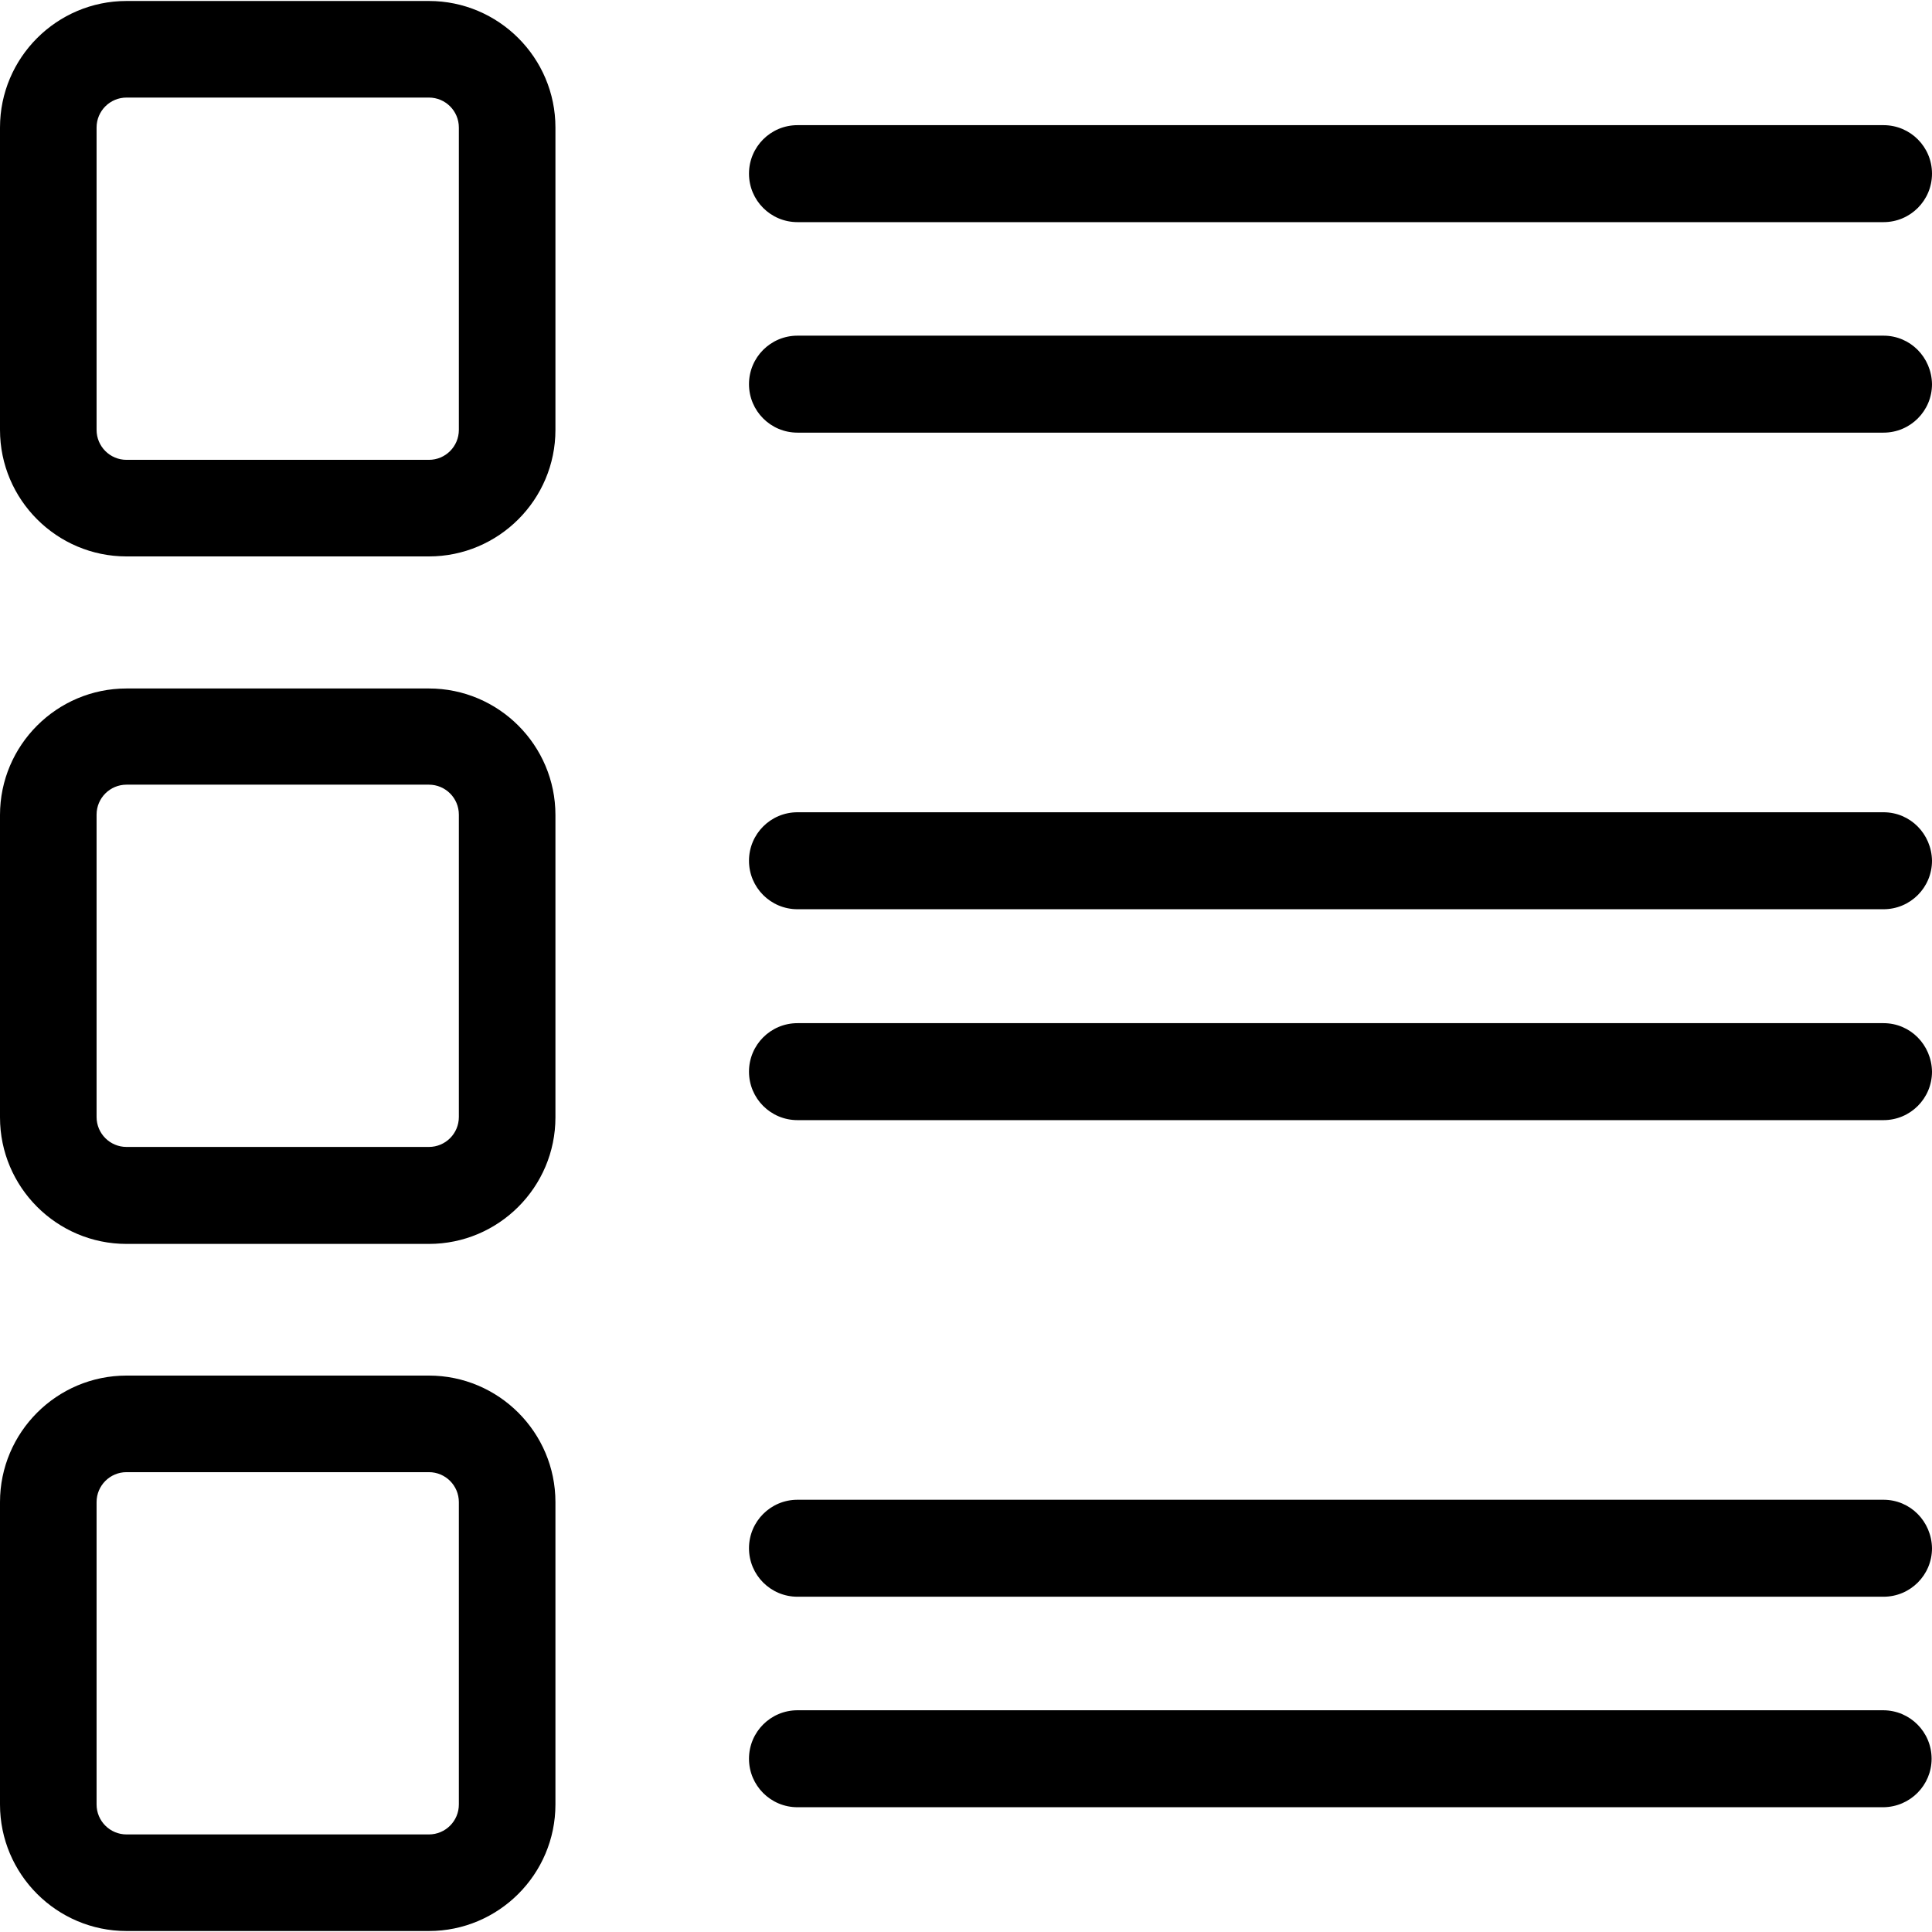
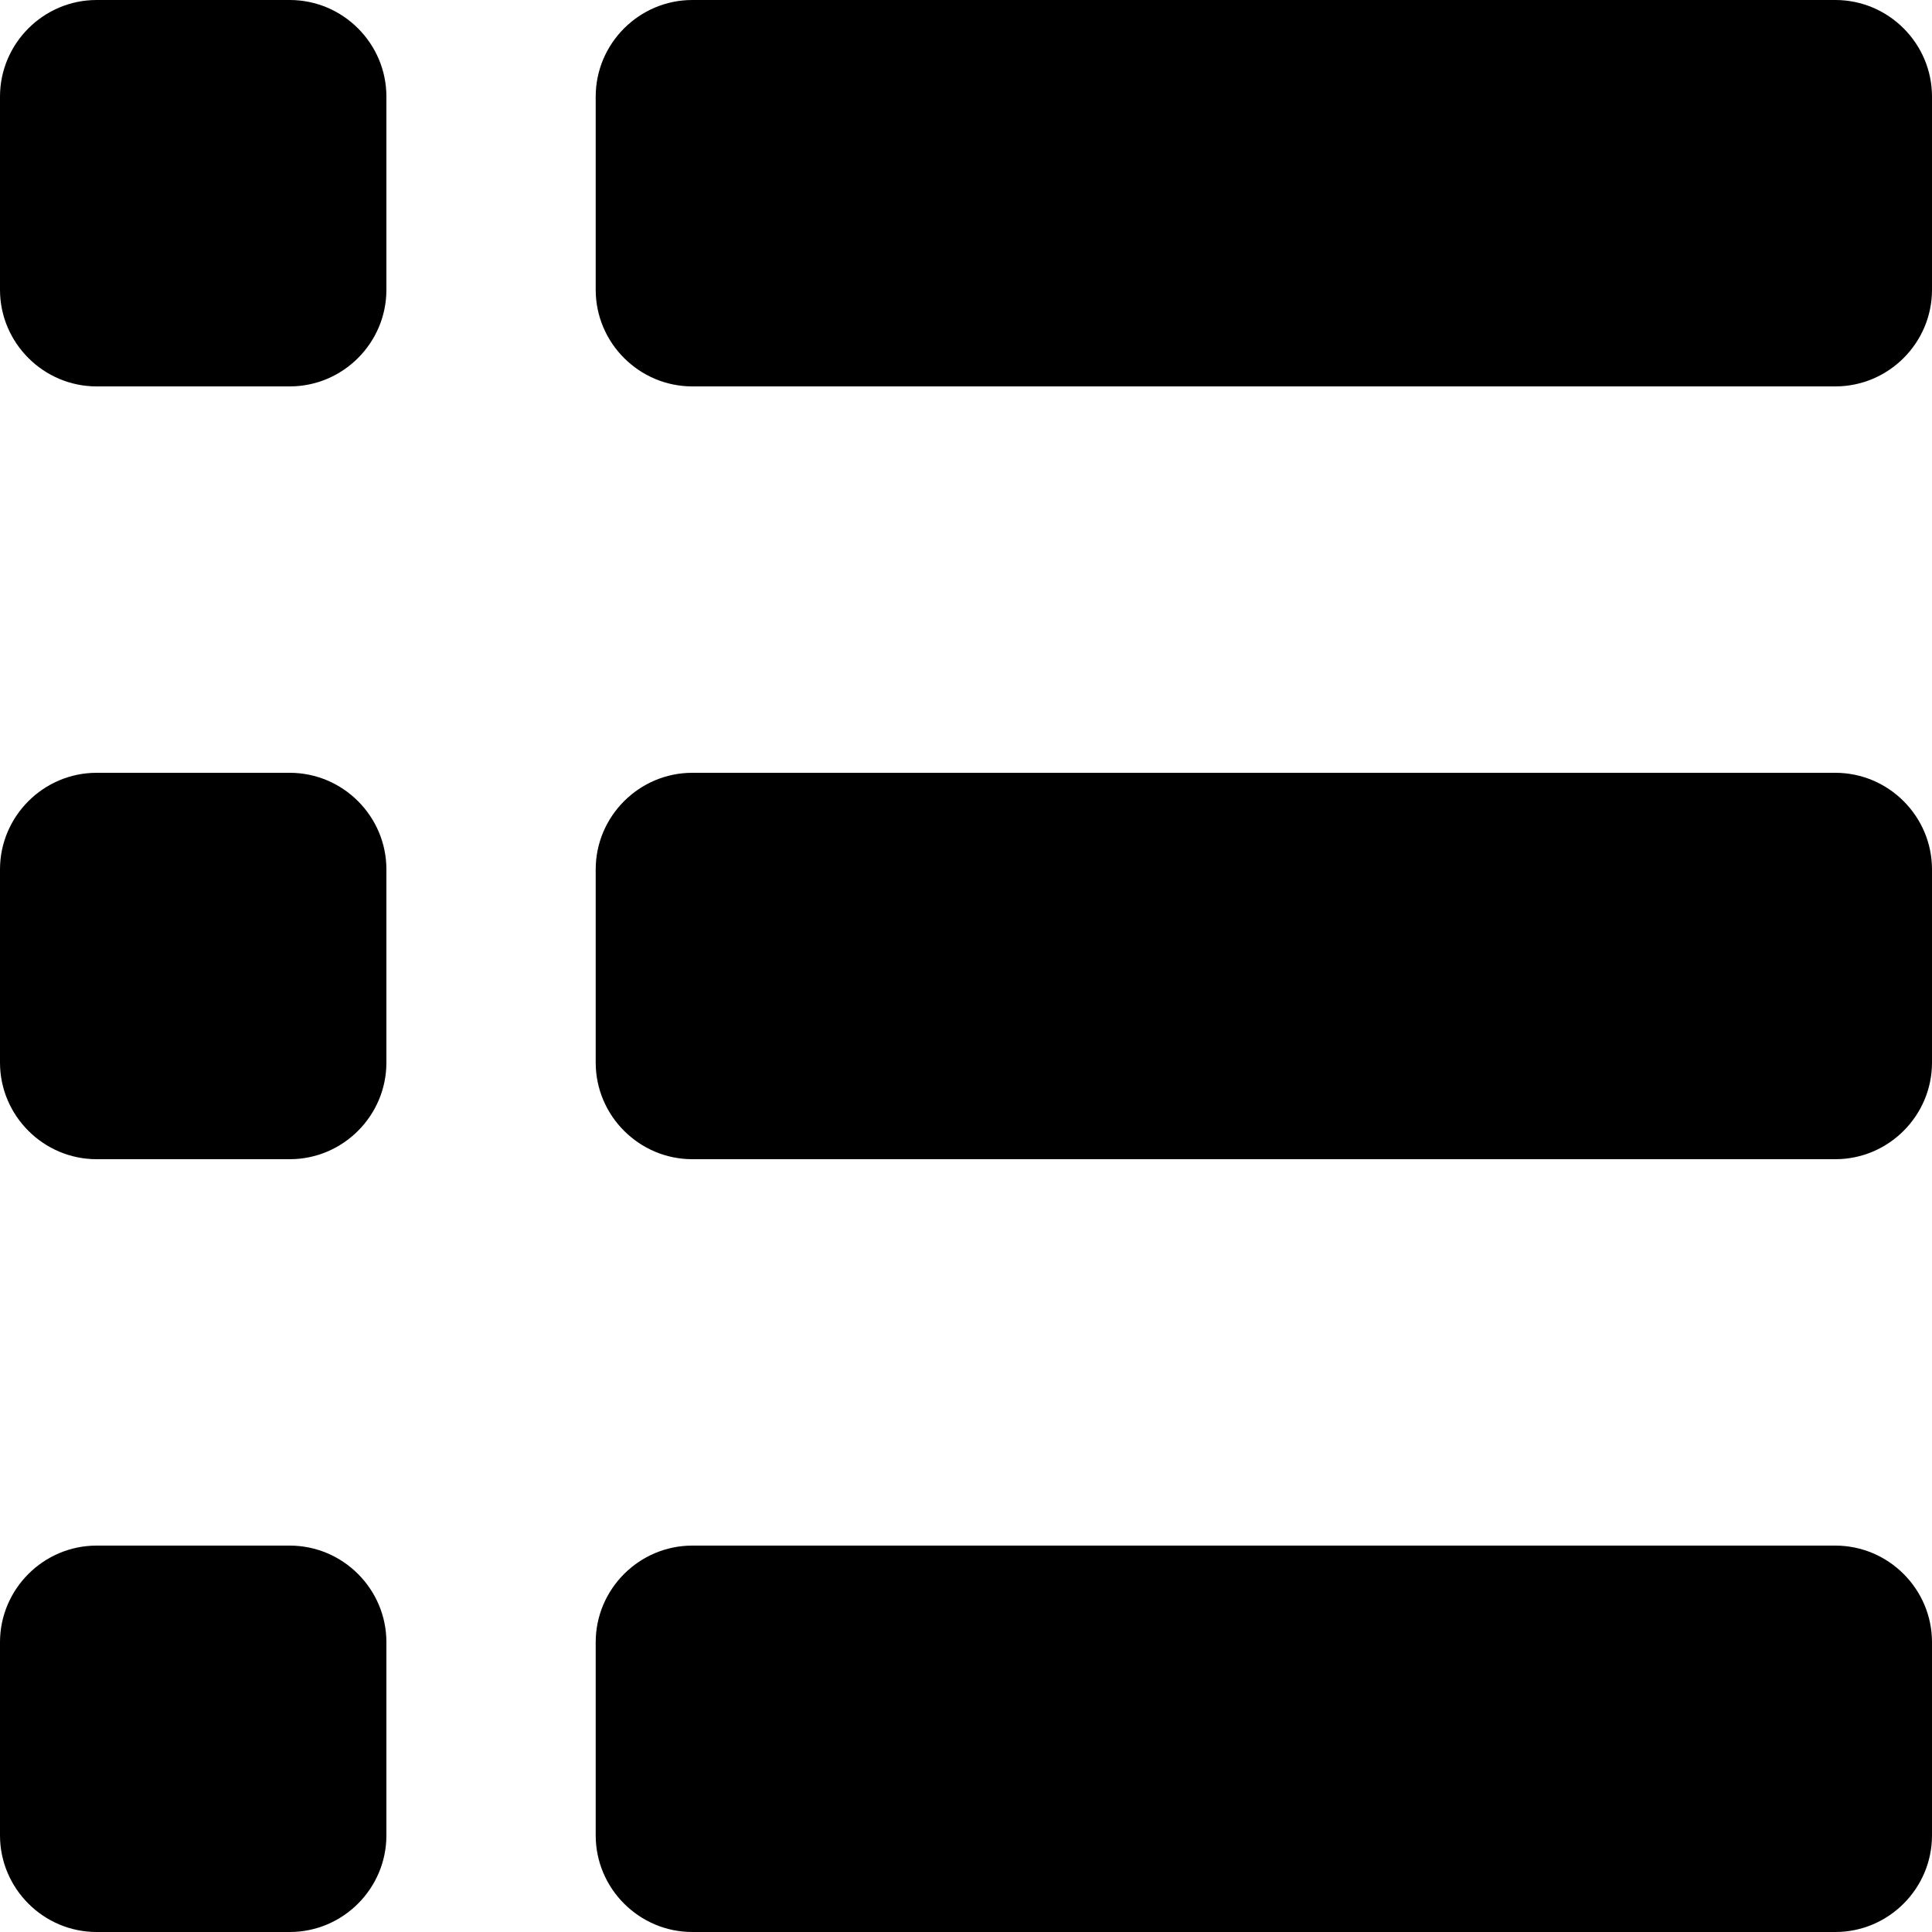
- <svg xmlns="http://www.w3.org/2000/svg" version="1.1" id="Capa_1" x="0px" y="0px" viewBox="0 0 490.1 490.1" style="enable-background:new 0 0 490.1 490.1;" xml:space="preserve">
+ <svg xmlns="http://www.w3.org/2000/svg" version="1.1" id="Capa_1" x="0px" y="0px" width="120px" height="120px" viewBox="0 0 120 120" style="enable-background:new 0 0 120 120;" xml:space="preserve">
  <g>
-     <g>
-       <path d="M32.1,141.15h76.7c17.7,0,32.1-14.4,32.1-32.1v-76.7c0-17.7-14.4-32.1-32.1-32.1H32.1C14.4,0.25,0,14.65,0,32.35v76.7    C0,126.75,14.4,141.15,32.1,141.15z M24.5,32.35c0-4.2,3.4-7.6,7.6-7.6h76.7c4.2,0,7.6,3.4,7.6,7.6v76.7c0,4.2-3.4,7.6-7.6,7.6    H32.1c-4.2,0-7.6-3.4-7.6-7.6V32.35z" />
-       <path d="M0,283.45c0,17.7,14.4,32.1,32.1,32.1h76.7c17.7,0,32.1-14.4,32.1-32.1v-76.7c0-17.7-14.4-32.1-32.1-32.1H32.1    c-17.7,0-32.1,14.4-32.1,32.1V283.45z M24.5,206.65c0-4.2,3.4-7.6,7.6-7.6h76.7c4.2,0,7.6,3.4,7.6,7.6v76.7c0,4.2-3.4,7.6-7.6,7.6    H32.1c-4.2,0-7.6-3.4-7.6-7.6V206.65z" />
-       <path d="M0,457.75c0,17.7,14.4,32.1,32.1,32.1h76.7c17.7,0,32.1-14.4,32.1-32.1v-76.7c0-17.7-14.4-32.1-32.1-32.1H32.1    c-17.7,0-32.1,14.4-32.1,32.1V457.75z M24.5,381.05c0-4.2,3.4-7.6,7.6-7.6h76.7c4.2,0,7.6,3.4,7.6,7.6v76.7c0,4.2-3.4,7.6-7.6,7.6    H32.1c-4.2,0-7.6-3.4-7.6-7.6V381.05z" />
-       <path d="M477.8,31.75H202.3c-6.8,0-12.3,5.5-12.3,12.3c0,6.8,5.5,12.3,12.3,12.3h275.5c6.8,0,12.3-5.5,12.3-12.3    C490.1,37.25,484.6,31.75,477.8,31.75z" />
-       <path d="M477.8,85.15H202.3c-6.8,0-12.3,5.5-12.3,12.3s5.5,12.3,12.3,12.3h275.5c6.8,0,12.3-5.5,12.3-12.3    C490,90.65,484.6,85.15,477.8,85.15z" />
-       <path d="M477.8,206.05H202.3c-6.8,0-12.3,5.5-12.3,12.3s5.5,12.3,12.3,12.3h275.5c6.8,0,12.3-5.5,12.3-12.3    C490,211.55,484.6,206.05,477.8,206.05z" />
-       <path d="M477.8,259.55H202.3c-6.8,0-12.3,5.5-12.3,12.3s5.5,12.3,12.3,12.3h275.5c6.8,0,12.3-5.5,12.3-12.3    C490,265.05,484.6,259.55,477.8,259.55z" />
-       <path d="M477.8,380.45H202.3c-6.8,0-12.3,5.5-12.3,12.3s5.5,12.3,12.3,12.3h275.5c6.8,0,12.3-5.5,12.3-12.3    C490,385.95,484.6,380.45,477.8,380.45z" />
-       <path d="M490,446.15c0-6.8-5.5-12.3-12.3-12.3H202.3c-6.8,0-12.3,5.5-12.3,12.3s5.5,12.3,12.3,12.3h275.5    C484.6,458.35,490,452.85,490,446.15z" />
-     </g>
+     <path d="M114,0H43c-3.3,0-6,2.7-6,6v12c0,3.3,2.7,6,6,6h71c3.3,0,6-2.7,6-6V6C120,2.7,117.3,0,114,0z" />
+     <path d="M114,48H43c-3.3,0-6,2.7-6,6v12c0,3.3,2.7,6,6,6h71c3.3,0,6-2.7,6-6V54C120,50.7,117.3,48,114,48z" />
+     <path d="M114,96H43c-3.3,0-6,2.7-6,6v12c0,3.3,2.7,6,6,6h71c3.3,0,6-2.7,6-6v-12C120,98.7,117.3,96,114,96z" />
+     <path d="M18,0H6C2.7,0,0,2.7,0,6v12c0,3.3,2.7,6,6,6h12c3.3,0,6-2.7,6-6V6C24,2.7,21.3,0,18,0z" />
+     <path d="M18,48H6c-3.3,0-6,2.7-6,6v12c0,3.3,2.7,6,6,6h12c3.3,0,6-2.7,6-6V54C24,50.7,21.3,48,18,48z" />
+     <path d="M18,96H6c-3.3,0-6,2.7-6,6v12c0,3.3,2.7,6,6,6h12c3.3,0,6-2.7,6-6v-12C24,98.7,21.3,96,18,96z" />
  </g>
  <g>
</g>
  <g>
</g>
  <g>
</g>
  <g>
</g>
  <g>
</g>
  <g>
</g>
  <g>
</g>
  <g>
</g>
  <g>
</g>
  <g>
</g>
  <g>
</g>
  <g>
</g>
  <g>
</g>
  <g>
</g>
  <g>
</g>
</svg>
